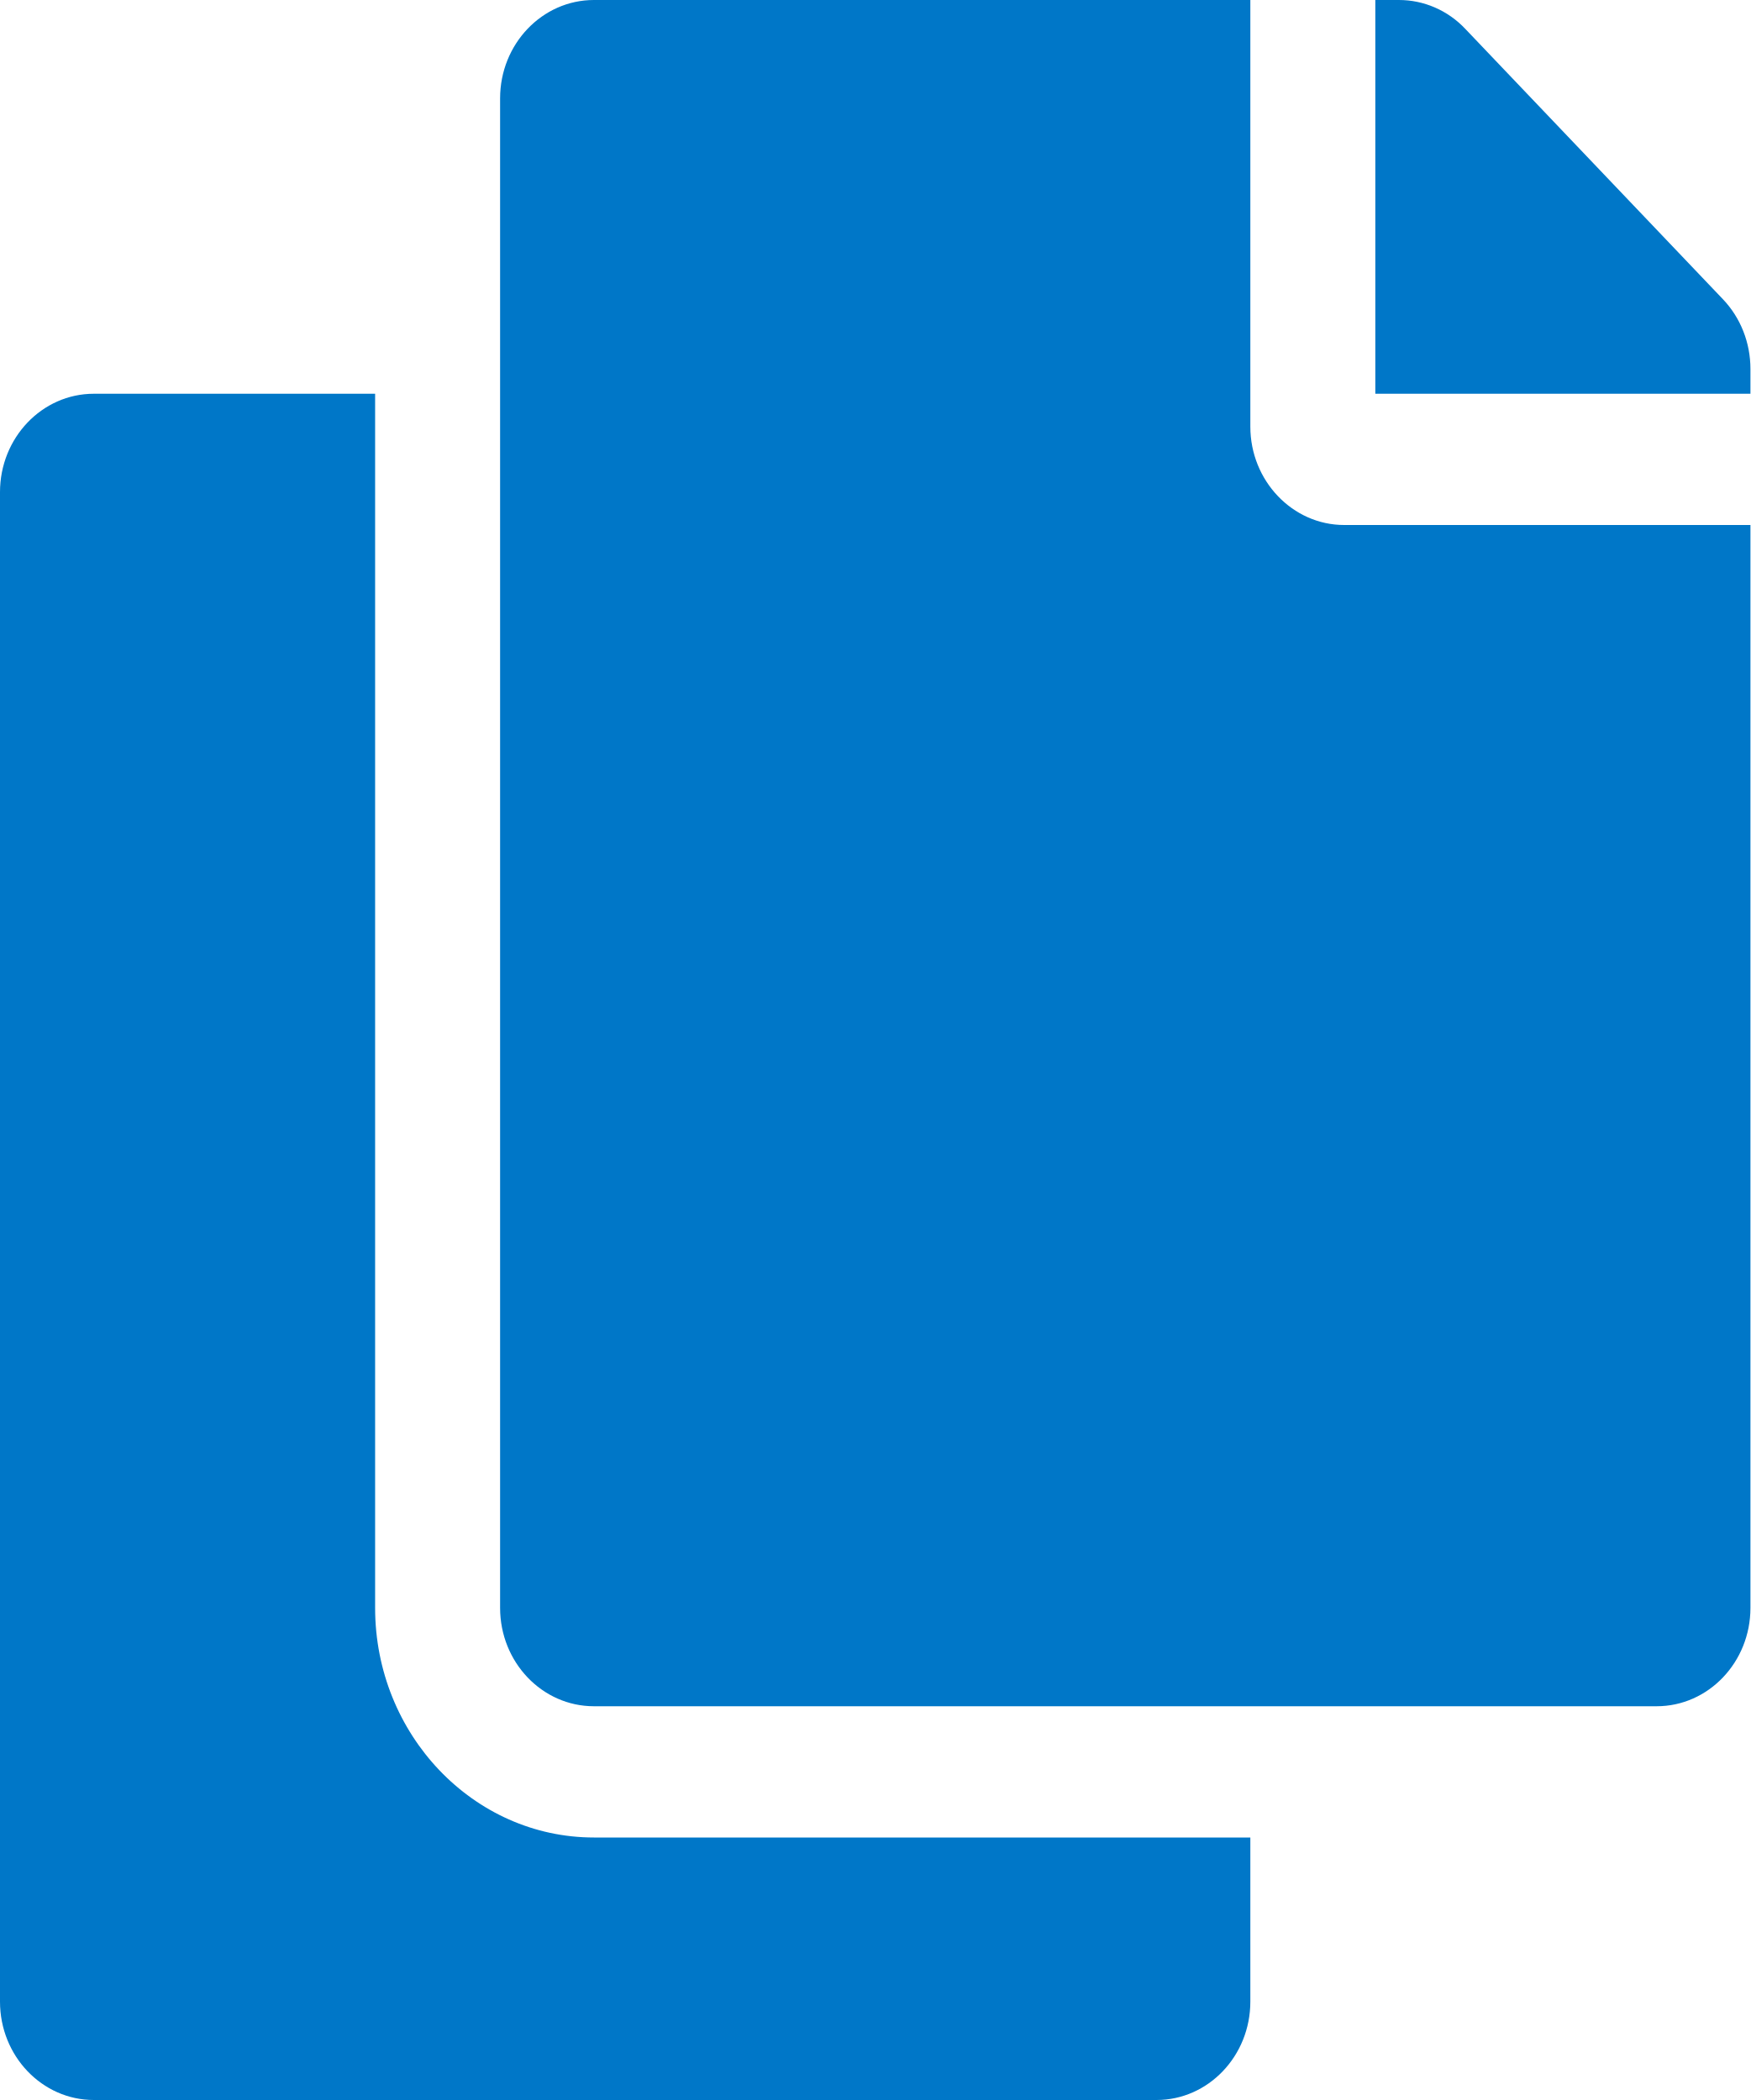
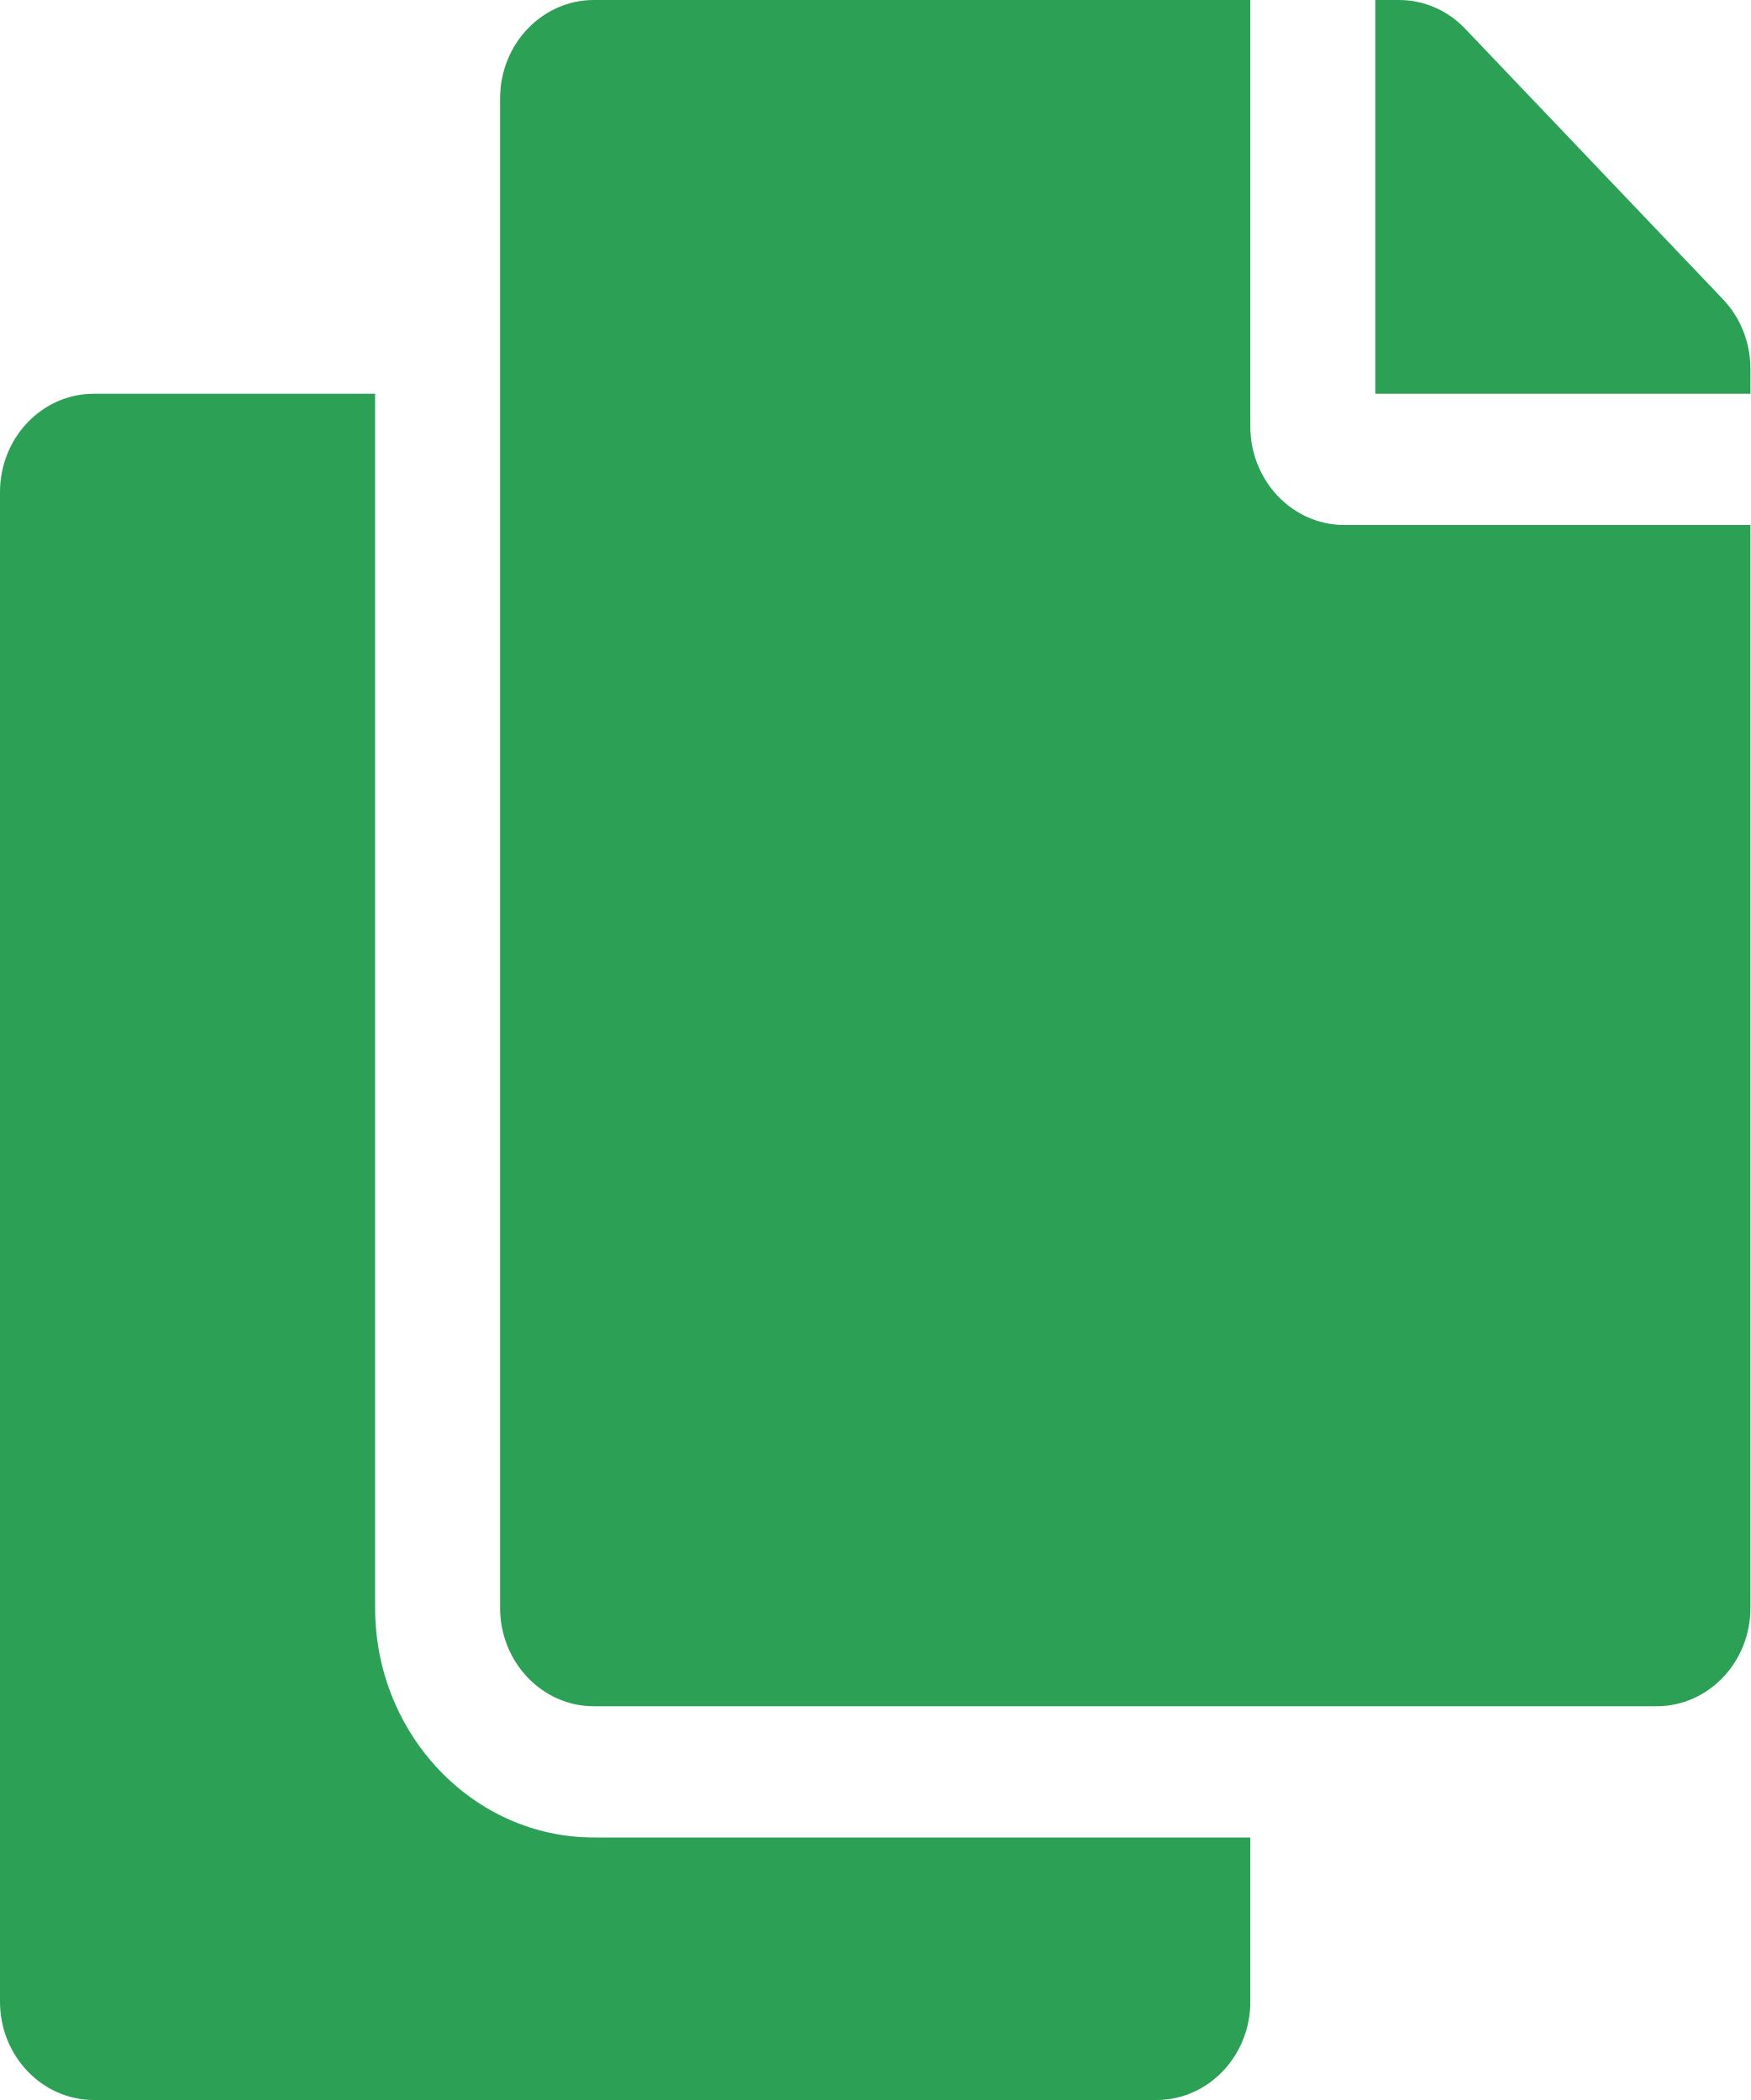
<svg xmlns="http://www.w3.org/2000/svg" width="10px" height="12px" viewBox="0 0 10 12" version="1.1">
  <g id="Symbols" stroke="none" stroke-width="1" fill="none" fill-rule="evenodd">
-     <g id="Components/Cards/Groep" transform="translate(-45, -127)" fill="#0077C8" fill-rule="nonzero">
+     <g id="Components/Cards/Groep" transform="translate(-45, -127)" fill="#2CA055" fill-rule="nonzero">
      <g id="Group" transform="translate(43, 127)">
        <g id="copy-solid" transform="translate(2, 0)">
          <path d="M7.143,10.5 L7.143,11.438 C7.143,11.748 6.903,12 6.607,12 L0.536,12 C0.24,12 0,11.748 0,11.438 L0,2.812 C0,2.502 0.24,2.25 0.536,2.25 L2.143,2.25 L2.143,9.188 C2.143,9.911 2.704,10.5 3.393,10.5 L7.143,10.5 Z M7.143,2.438 L7.143,0 L3.393,0 C3.097,0 2.857,0.252 2.857,0.562 L2.857,9.188 C2.857,9.498 3.097,9.75 3.393,9.75 L9.464,9.75 C9.76,9.75 10,9.498 10,9.188 L10,3 L7.679,3 C7.384,3 7.143,2.747 7.143,2.438 Z M9.843,1.71 L8.371,0.165 C8.271,0.059 8.134,0 7.992,0 L7.857,0 L7.857,2.25 L10,2.25 L10,2.108 C10,1.959 9.944,1.816 9.843,1.71 L9.843,1.71 Z" id="Shape" />
        </g>
      </g>
    </g>
  </g>
</svg>
